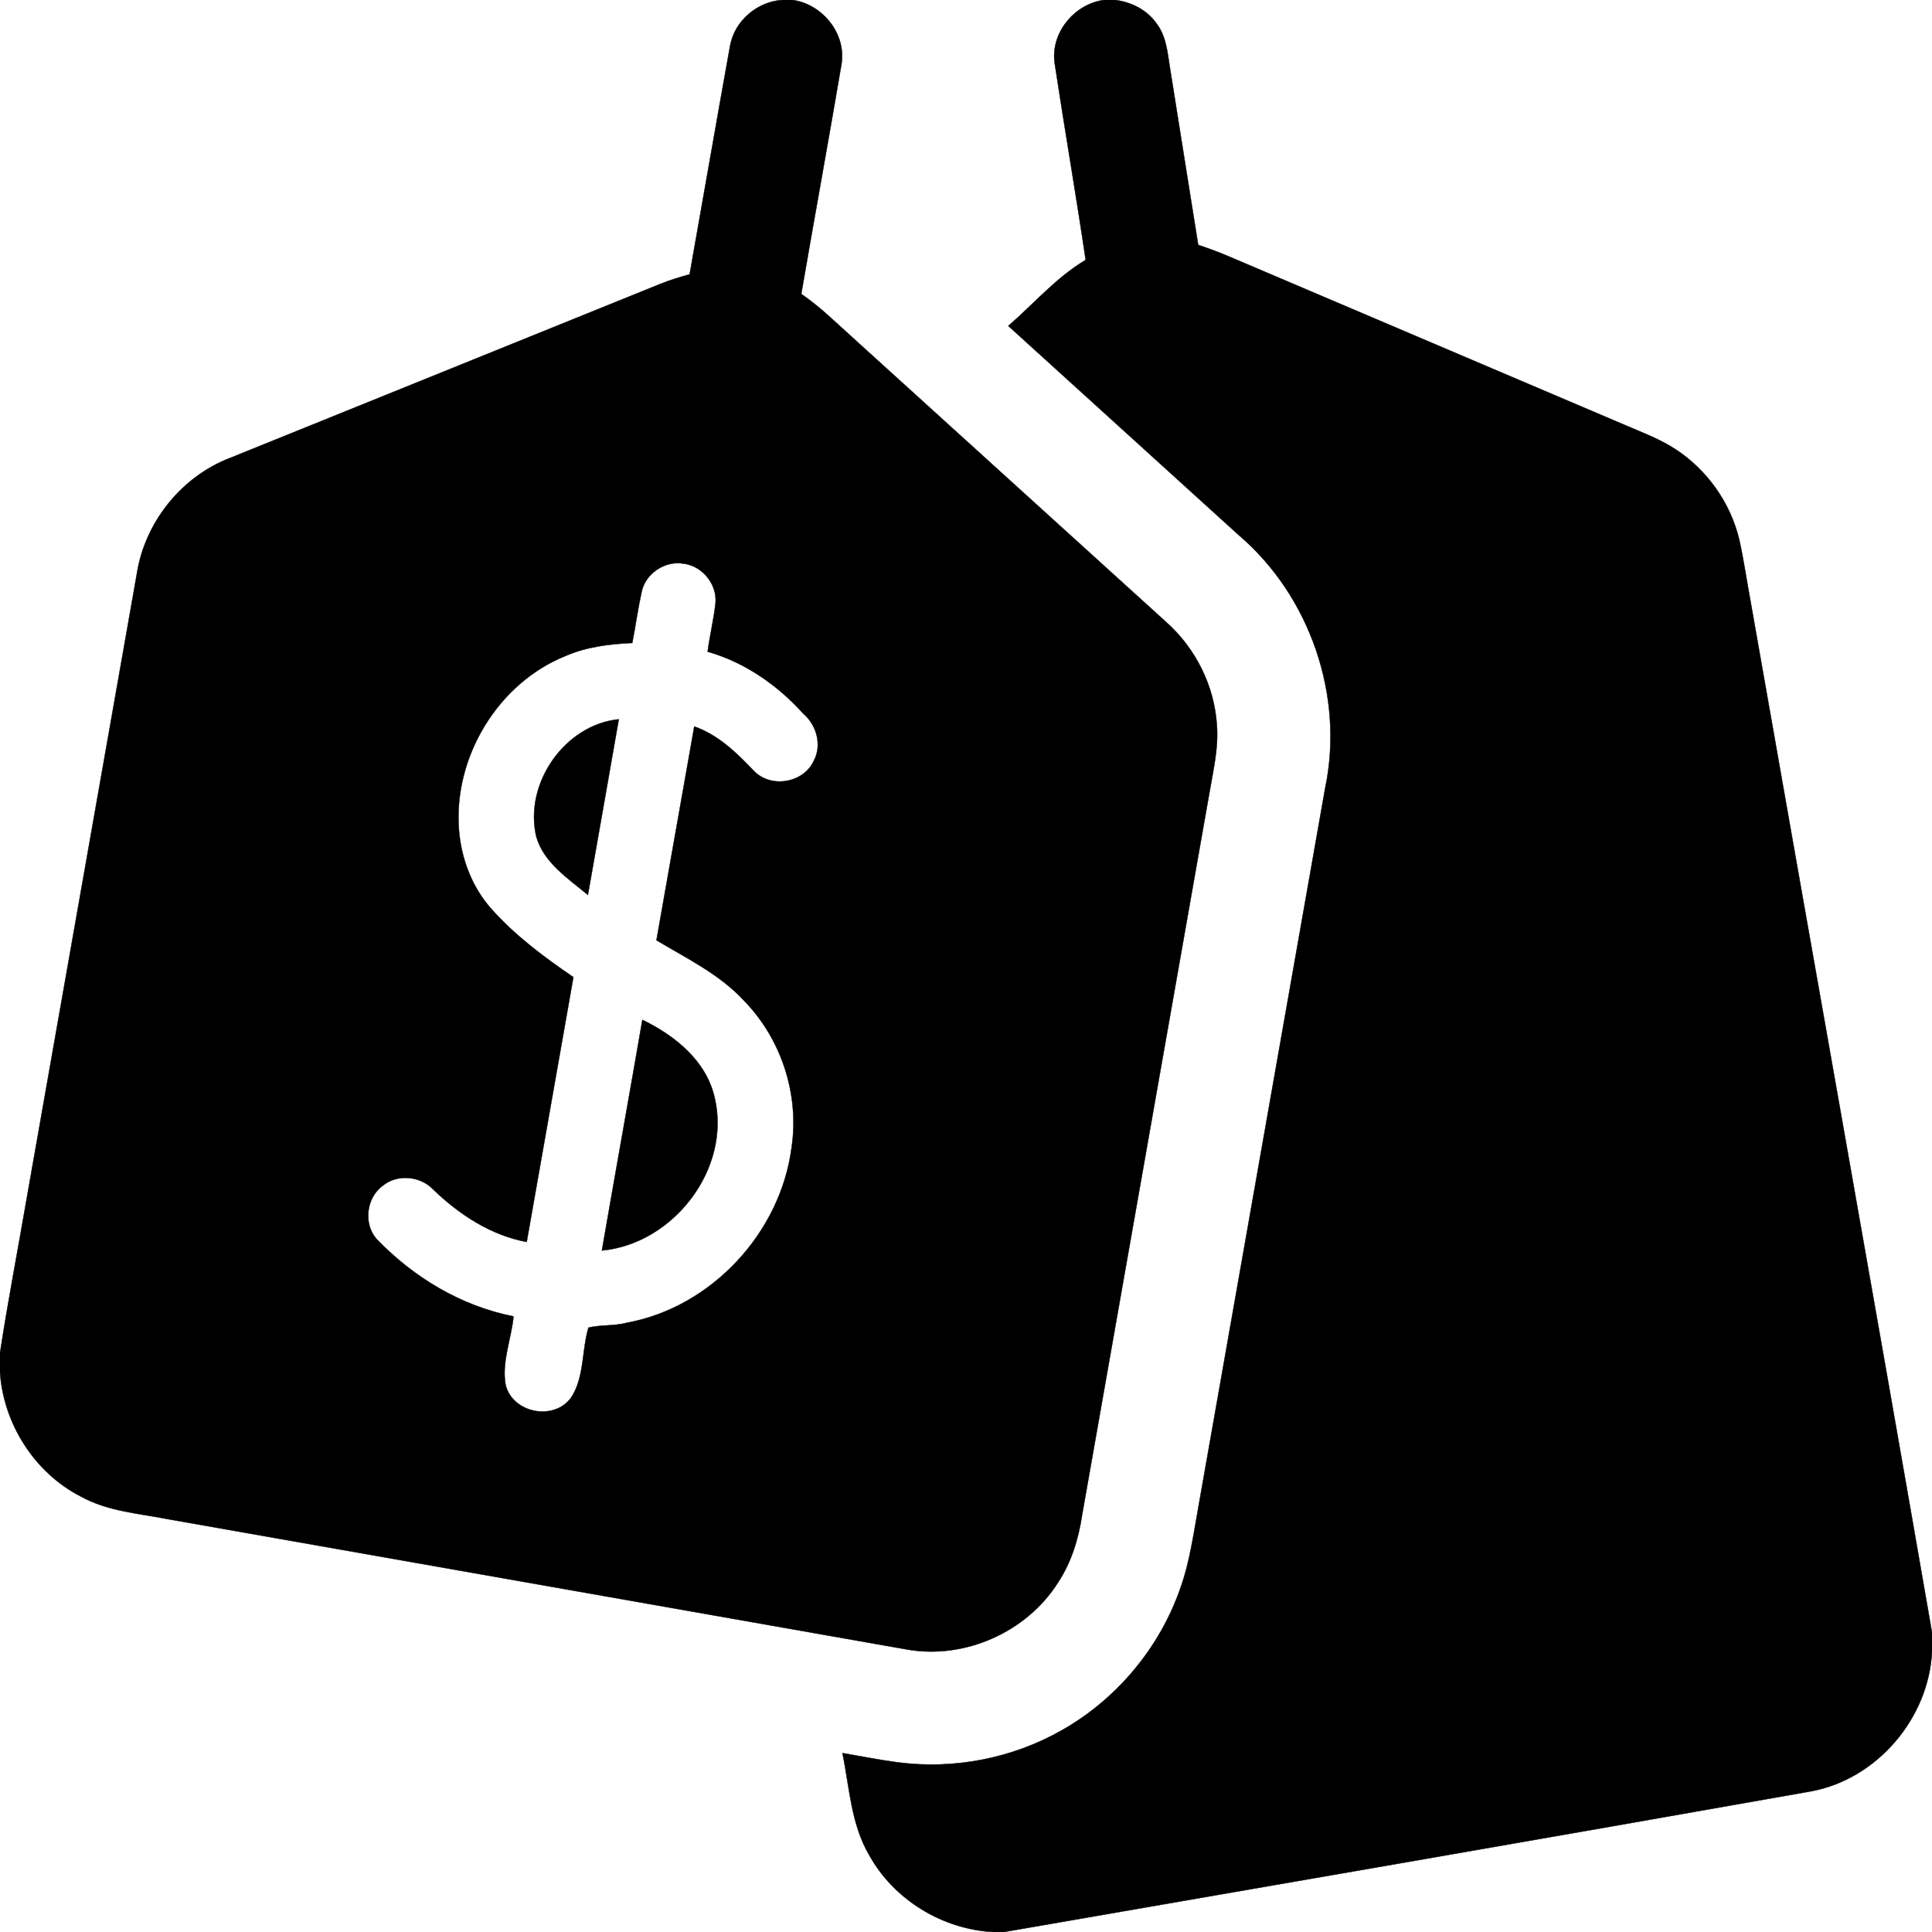
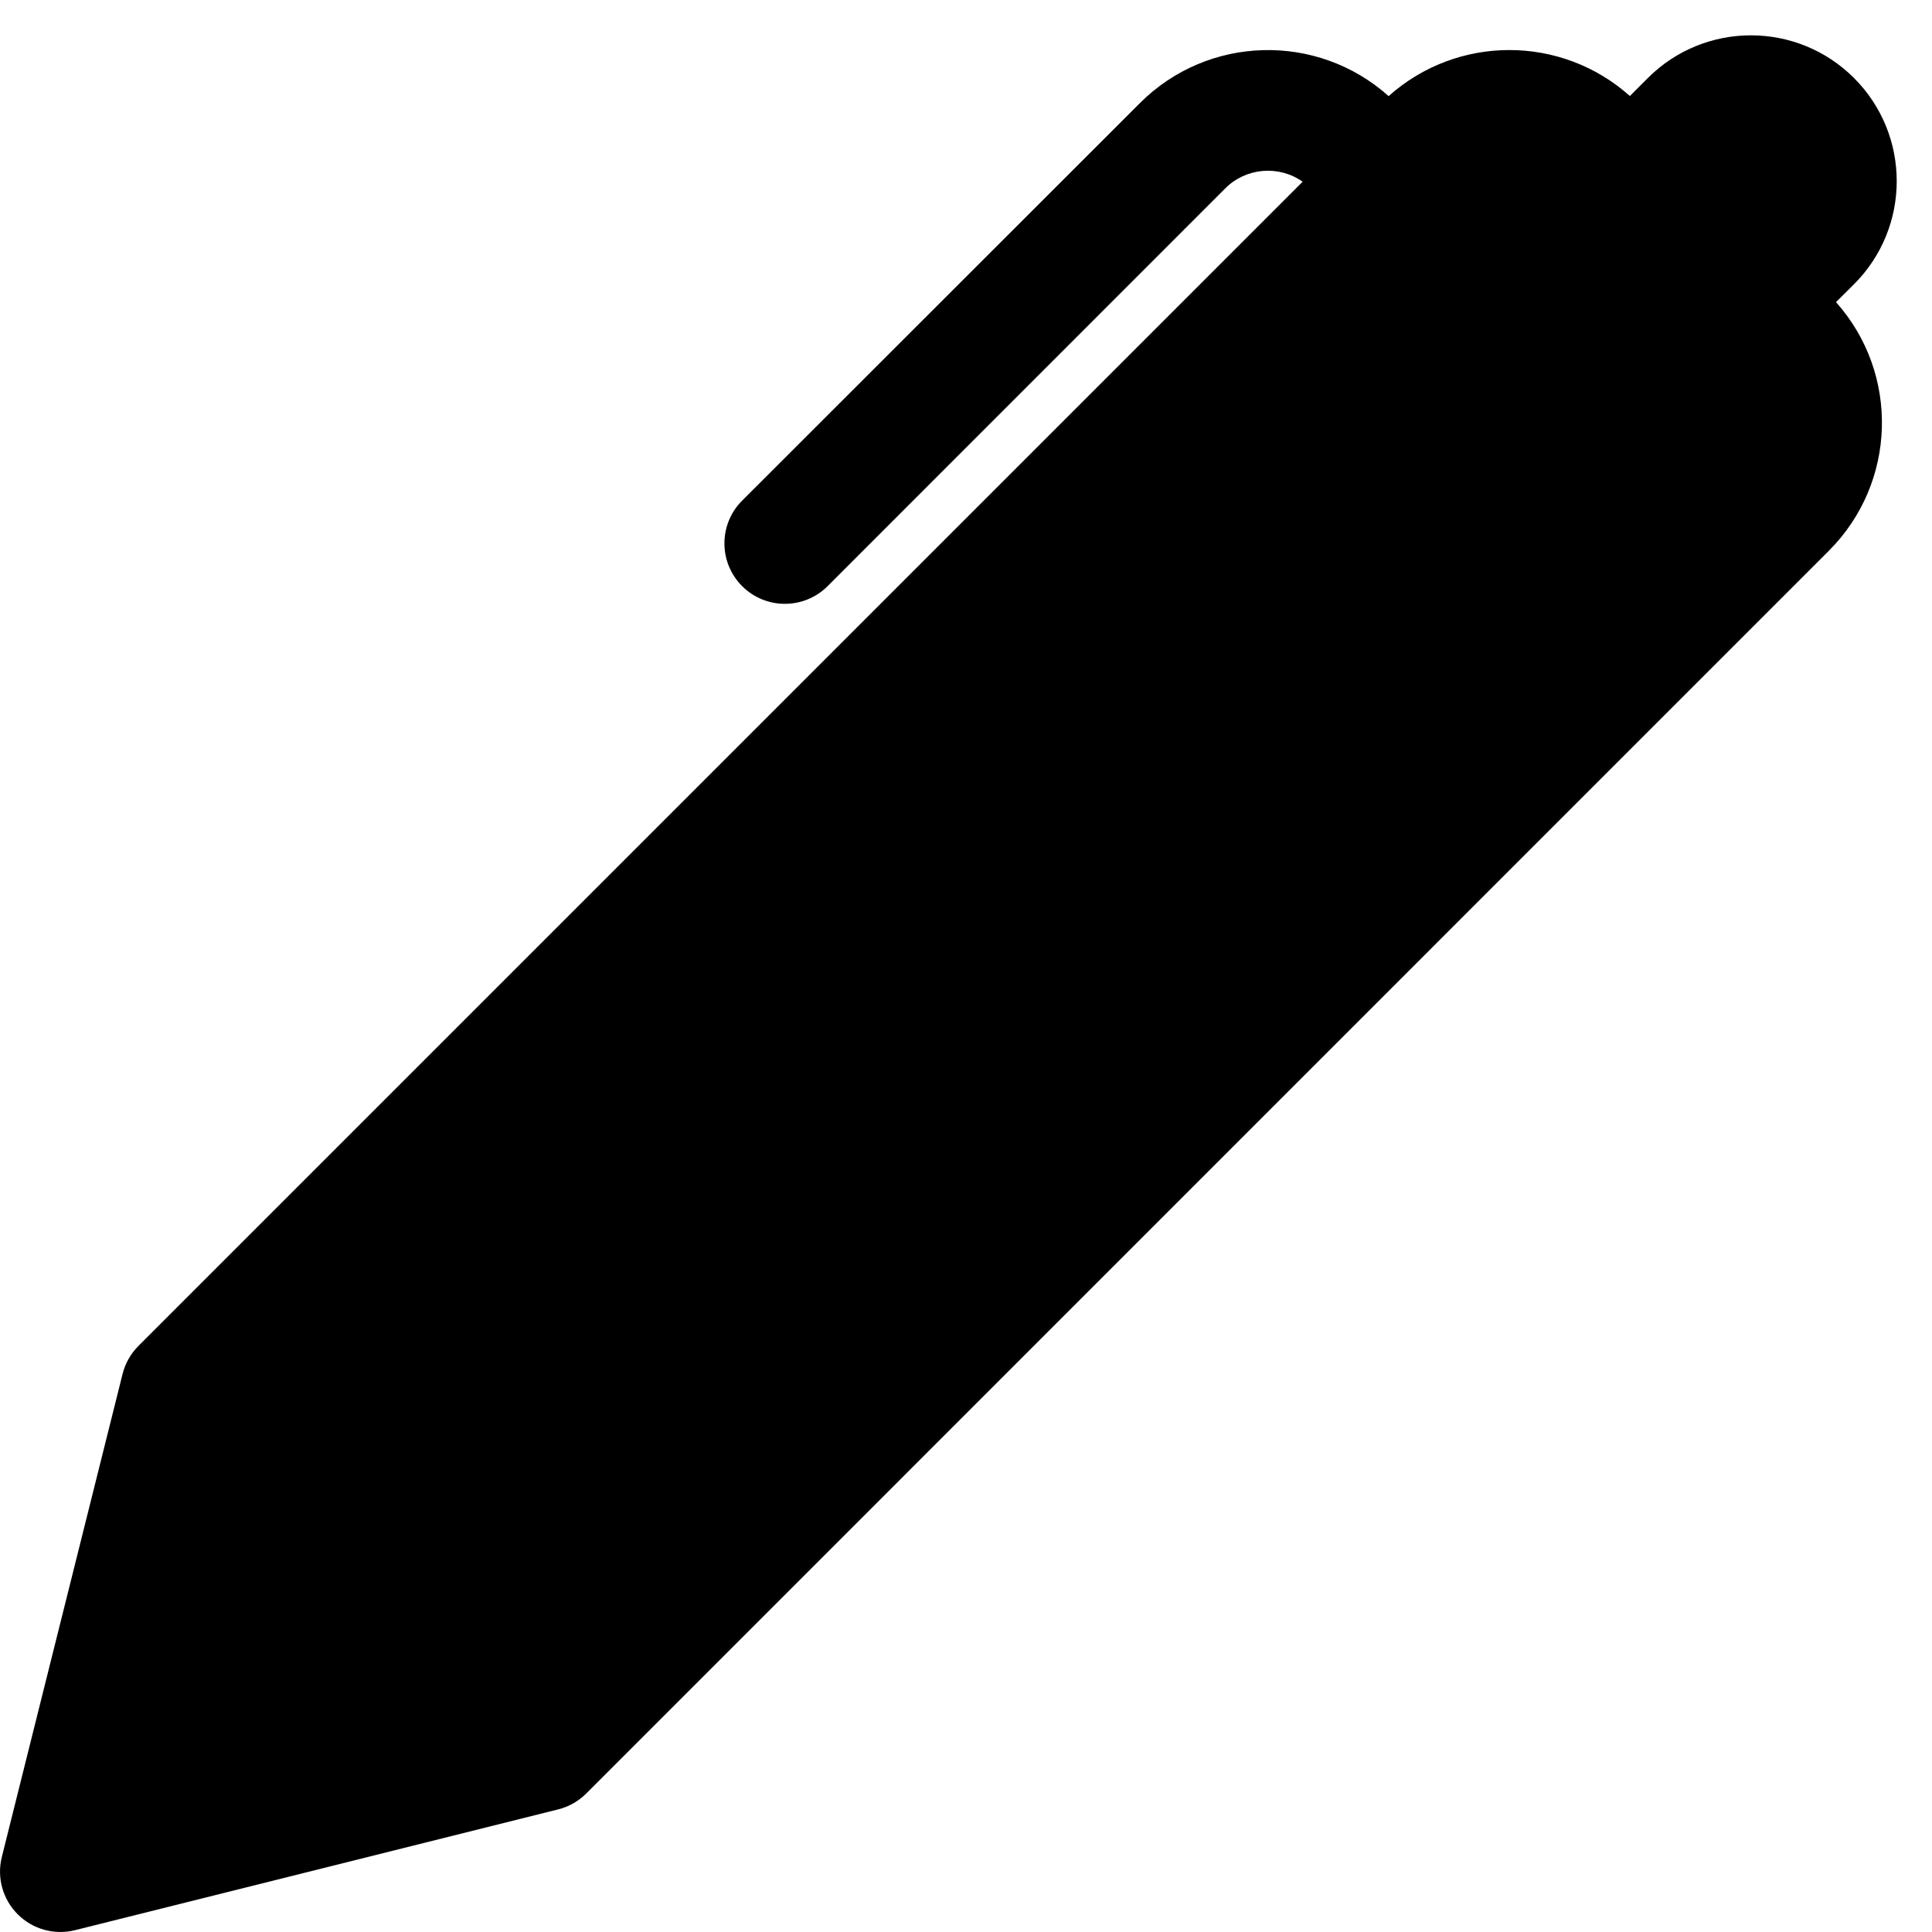
- <svg xmlns="http://www.w3.org/2000/svg" width="512pt" height="512pt" viewBox="0 0 512 512" version="1.1">
-   <g id="#000000ff">
-     <path fill="#000000" stroke="#000000" stroke-width="0.094" opacity="1.00" d=" M 207.31 0.00 L 210.05 0.00 C 217.99 1.13 224.31 8.94 223.00 17.00 C 219.56 37.31 215.83 57.59 212.34 77.90 C 217.19 81.21 221.38 85.34 225.74 89.27 C 253.52 114.46 281.28 139.69 309.07 164.88 C 316.82 171.77 321.80 181.71 322.47 192.08 C 322.97 198.17 321.51 204.16 320.50 210.11 C 309.26 273.91 297.99 337.71 286.76 401.51 C 285.82 407.79 283.93 414.02 280.40 419.36 C 272.05 432.60 255.47 439.92 240.06 437.07 C 174.99 425.61 109.92 414.12 44.85 402.65 C 36.95 401.08 28.60 400.57 21.41 396.58 C 9.14 390.28 0.89 377.28 0.00 363.56 L 0.00 358.56 C 2.12 344.73 4.79 331.00 7.15 317.21 C 16.86 262.07 26.59 206.94 36.31 151.81 C 38.43 138.70 47.58 127.00 59.82 121.83 C 98.24 106.27 136.69 90.78 175.10 75.20 C 177.60 74.20 180.17 73.42 182.76 72.71 C 186.36 52.48 189.86 32.24 193.50 12.03 C 194.73 5.48 200.70 0.42 207.31 0.00 M 170.01 156.99 C 169.03 161.42 168.43 165.93 167.56 170.38 C 161.57 170.68 155.49 171.39 149.94 173.80 C 131.94 181.01 120.12 200.67 121.62 219.91 C 122.22 227.54 125.07 235.09 130.19 240.84 C 136.49 247.93 144.15 253.63 151.95 258.96 C 147.83 282.35 143.71 305.74 139.58 329.13 C 130.03 327.34 121.71 321.87 114.81 315.22 C 111.37 311.61 105.26 311.04 101.38 314.26 C 97.10 317.42 96.26 324.18 99.71 328.26 C 109.50 338.47 122.12 346.11 136.09 348.86 C 135.50 354.89 132.91 360.91 133.98 366.97 C 135.80 374.52 146.84 376.68 151.37 370.36 C 154.92 364.92 154.14 357.90 155.95 351.83 C 159.23 351.07 162.81 351.43 166.14 350.55 C 188.60 346.41 206.84 326.70 209.78 304.14 C 211.91 290.03 207.03 275.17 197.02 265.02 C 190.58 258.11 181.96 253.96 173.97 249.18 C 177.34 230.30 180.62 211.41 183.99 192.53 C 190.35 194.75 195.22 199.51 199.77 204.27 C 204.22 208.99 212.89 207.56 215.63 201.70 C 217.91 197.49 216.43 192.15 212.89 189.13 C 206.06 181.55 197.40 175.52 187.53 172.70 C 188.10 168.43 189.13 164.22 189.61 159.94 C 190.16 154.89 186.14 149.96 181.13 149.36 C 176.18 148.51 170.95 152.04 170.01 156.99 Z" />
-     <path fill="#000000" stroke="#000000" stroke-width="0.094" opacity="1.00" d=" M 292.55 0.00 L 295.52 0.00 C 299.88 0.54 304.12 2.71 306.62 6.41 C 309.10 9.75 309.41 14.03 310.05 18.00 C 312.53 33.63 315.05 49.26 317.53 64.90 C 320.14 65.78 322.73 66.72 325.28 67.80 C 360.54 82.81 395.81 97.81 431.07 112.83 C 435.46 114.72 439.98 116.41 444.01 119.05 C 452.42 124.53 458.63 133.30 460.93 143.08 C 462.13 148.41 462.87 153.82 463.88 159.18 C 479.89 250.35 496.17 341.46 512.00 432.66 L 512.00 437.49 C 511.23 455.31 497.41 471.56 479.79 474.74 C 408.58 487.36 337.29 499.64 266.03 512.00 L 263.40 512.00 C 249.87 511.36 236.91 503.50 230.35 491.62 C 225.52 483.42 225.13 473.70 223.27 464.59 C 228.19 465.42 233.08 466.42 238.04 467.06 C 252.91 468.98 268.39 465.96 281.42 458.52 C 295.98 450.28 307.37 436.64 312.83 420.83 C 315.24 414.09 316.23 406.96 317.49 399.95 C 328.72 336.27 339.94 272.58 351.18 208.89 C 356.31 184.51 347.21 157.94 328.25 141.78 C 307.90 123.31 287.55 104.85 267.21 86.37 C 274.00 80.50 279.93 73.50 287.72 68.89 C 285.15 51.53 282.15 34.23 279.52 16.87 C 278.29 8.84 284.64 1.08 292.55 0.00 Z" />
-     <path fill="#000000" stroke="#000000" stroke-width="0.094" opacity="1.00" d=" M 142.16 221.86 C 138.73 207.87 149.53 192.08 163.98 190.62 C 161.29 206.14 158.52 221.65 155.80 237.16 C 150.58 232.82 144.20 228.70 142.16 221.86 Z" />
-     <path fill="#000000" stroke="#000000" stroke-width="0.094" opacity="1.00" d=" M 170.24 270.27 C 178.86 274.44 187.22 281.15 189.40 290.94 C 193.81 309.75 178.48 329.60 159.51 331.40 C 163.04 311.01 166.72 290.66 170.24 270.27 Z" />
-   </g>
+ <svg xmlns="http://www.w3.org/2000/svg" width="16" height="16" fill="currentColor" class="bi bi-pen-fill" viewBox="0 0 16 16">
+   <path d="m13.498.795.149-.149a1.207 1.207 0 1 1 1.707 1.708l-.149.148a1.5 1.5 0 0 1-.059 2.059L4.854 14.854a.5.5 0 0 1-.233.131l-4 1a.5.5 0 0 1-.606-.606l1-4a.5.5 0 0 1 .131-.232l9.642-9.642a.5.5 0 0 0-.642.056L6.854 4.854a.5.5 0 1 1-.708-.708L9.44.854A1.5 1.5 0 0 1 11.5.796a1.5 1.5 0 0 1 1.998-.001" />
</svg>
